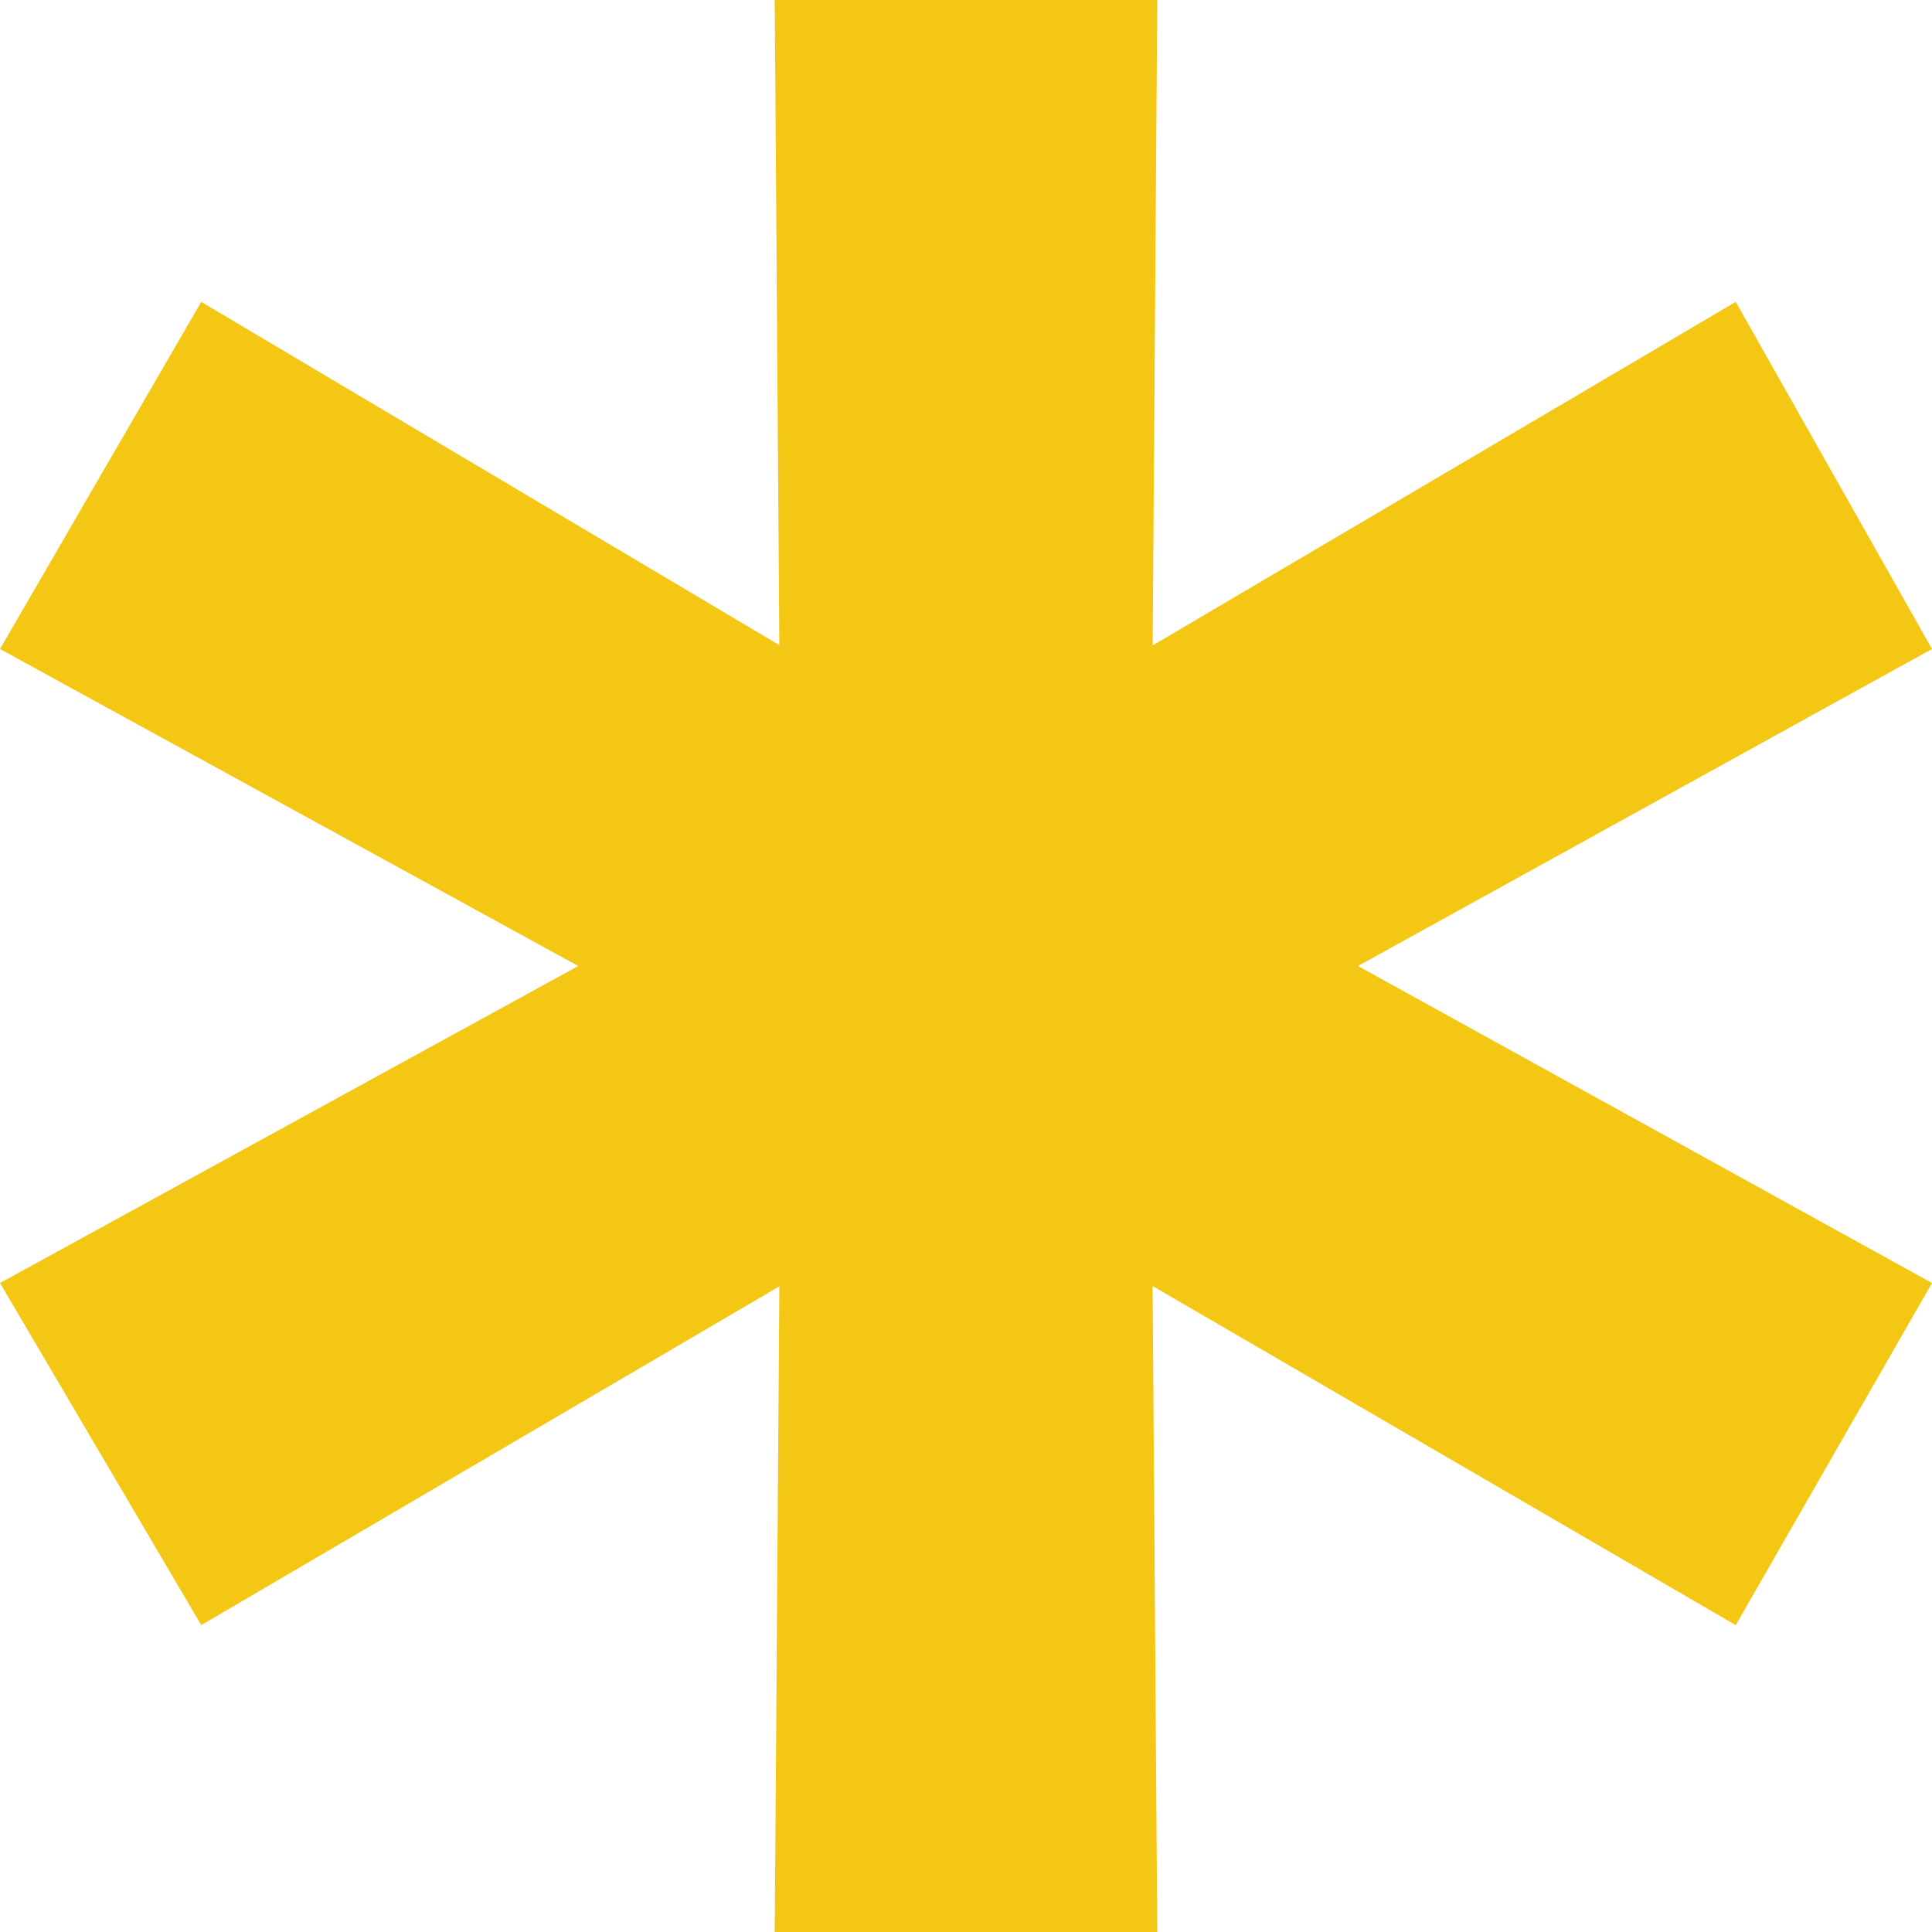
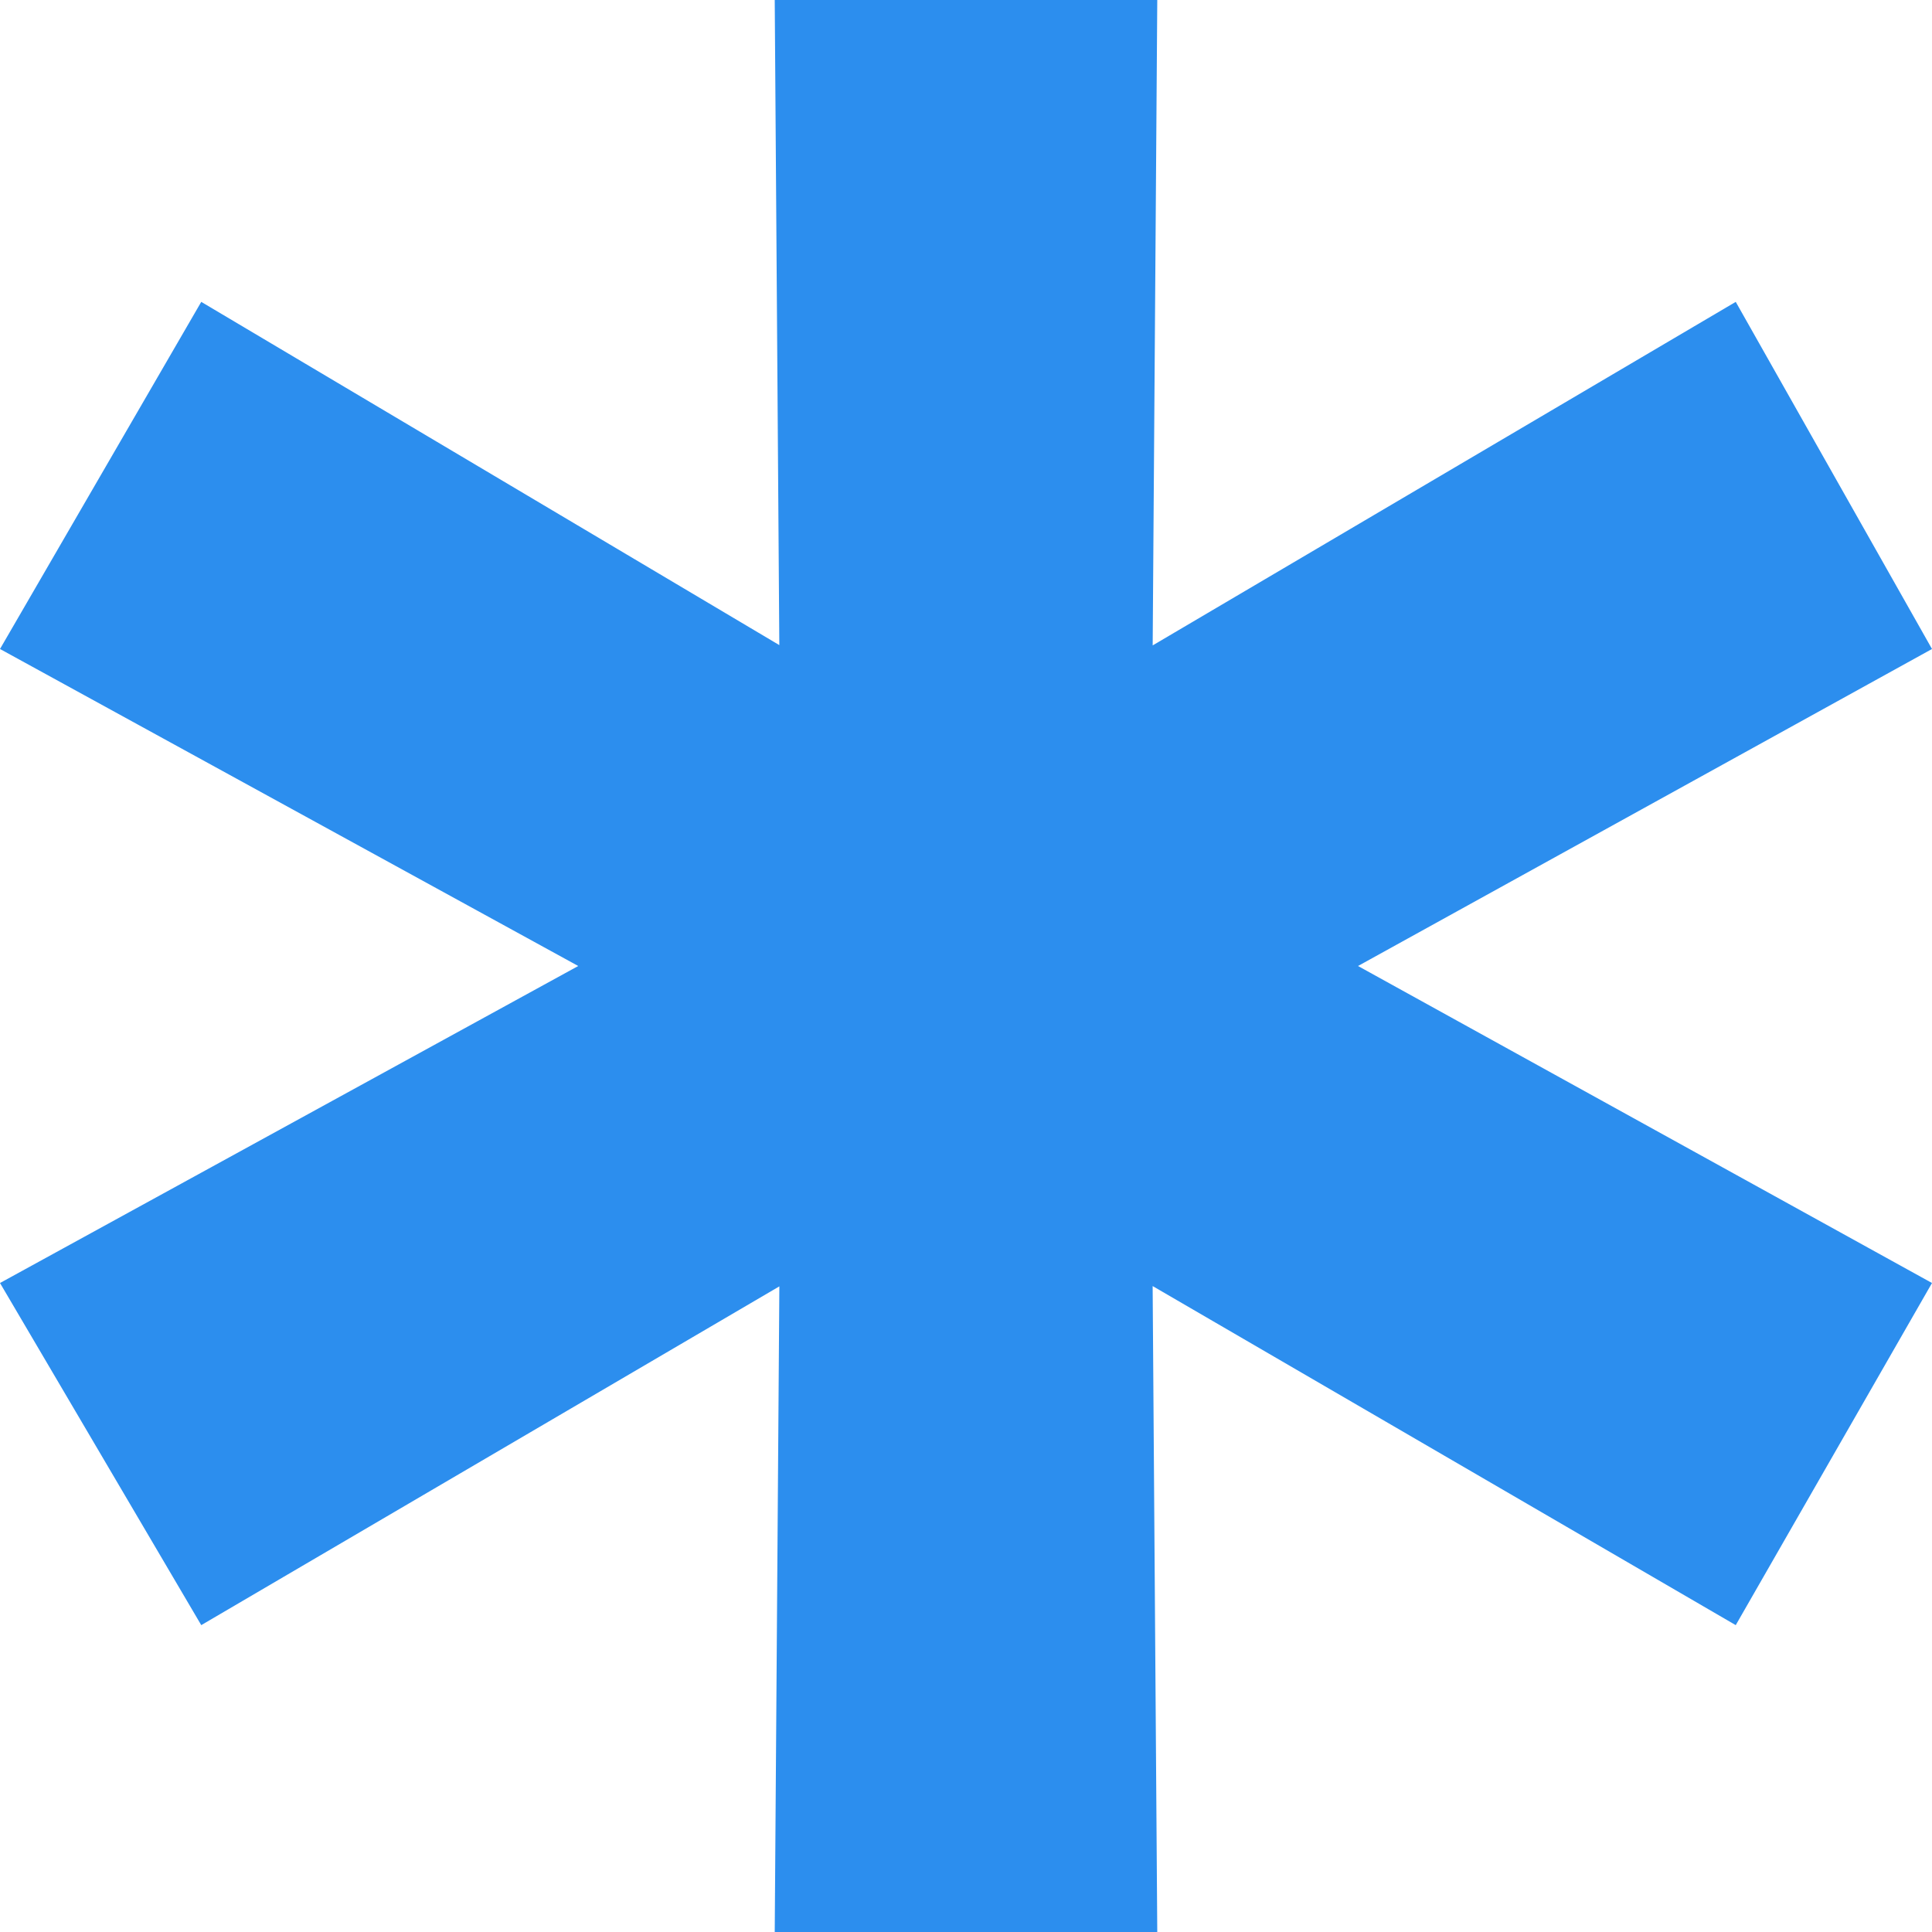
<svg xmlns="http://www.w3.org/2000/svg" width="12" height="12" viewBox="0 0 12 12" fill="none">
-   <path d="M12 4.031L7.812 6.344V5.656L12 7.969L10.781 10.094L6.75 7.75L7.156 7.531L7.188 12H4.812L4.844 7.531L5.25 7.75L1.25 10.094L0 7.969L4.219 5.656V6.344L0 4.031L1.25 1.875L5.25 4.25L4.844 4.5L4.812 0H7.188L7.156 4.5L6.75 4.25L10.781 1.875L12 4.031Z" fill="#F4C714" />
+   <path d="M12 4.031L7.812 6.344V5.656L12 7.969L10.781 10.094L6.75 7.75L7.156 7.531L7.188 12H4.812L4.844 7.531L5.25 7.75L1.25 10.094L0 7.969L4.219 5.656V6.344L0 4.031L1.25 1.875L5.25 4.25L4.844 4.5L4.812 0H7.188L7.156 4.5L6.75 4.25L10.781 1.875L12 4.031Z" fill="#2C8EEE" />
</svg>
